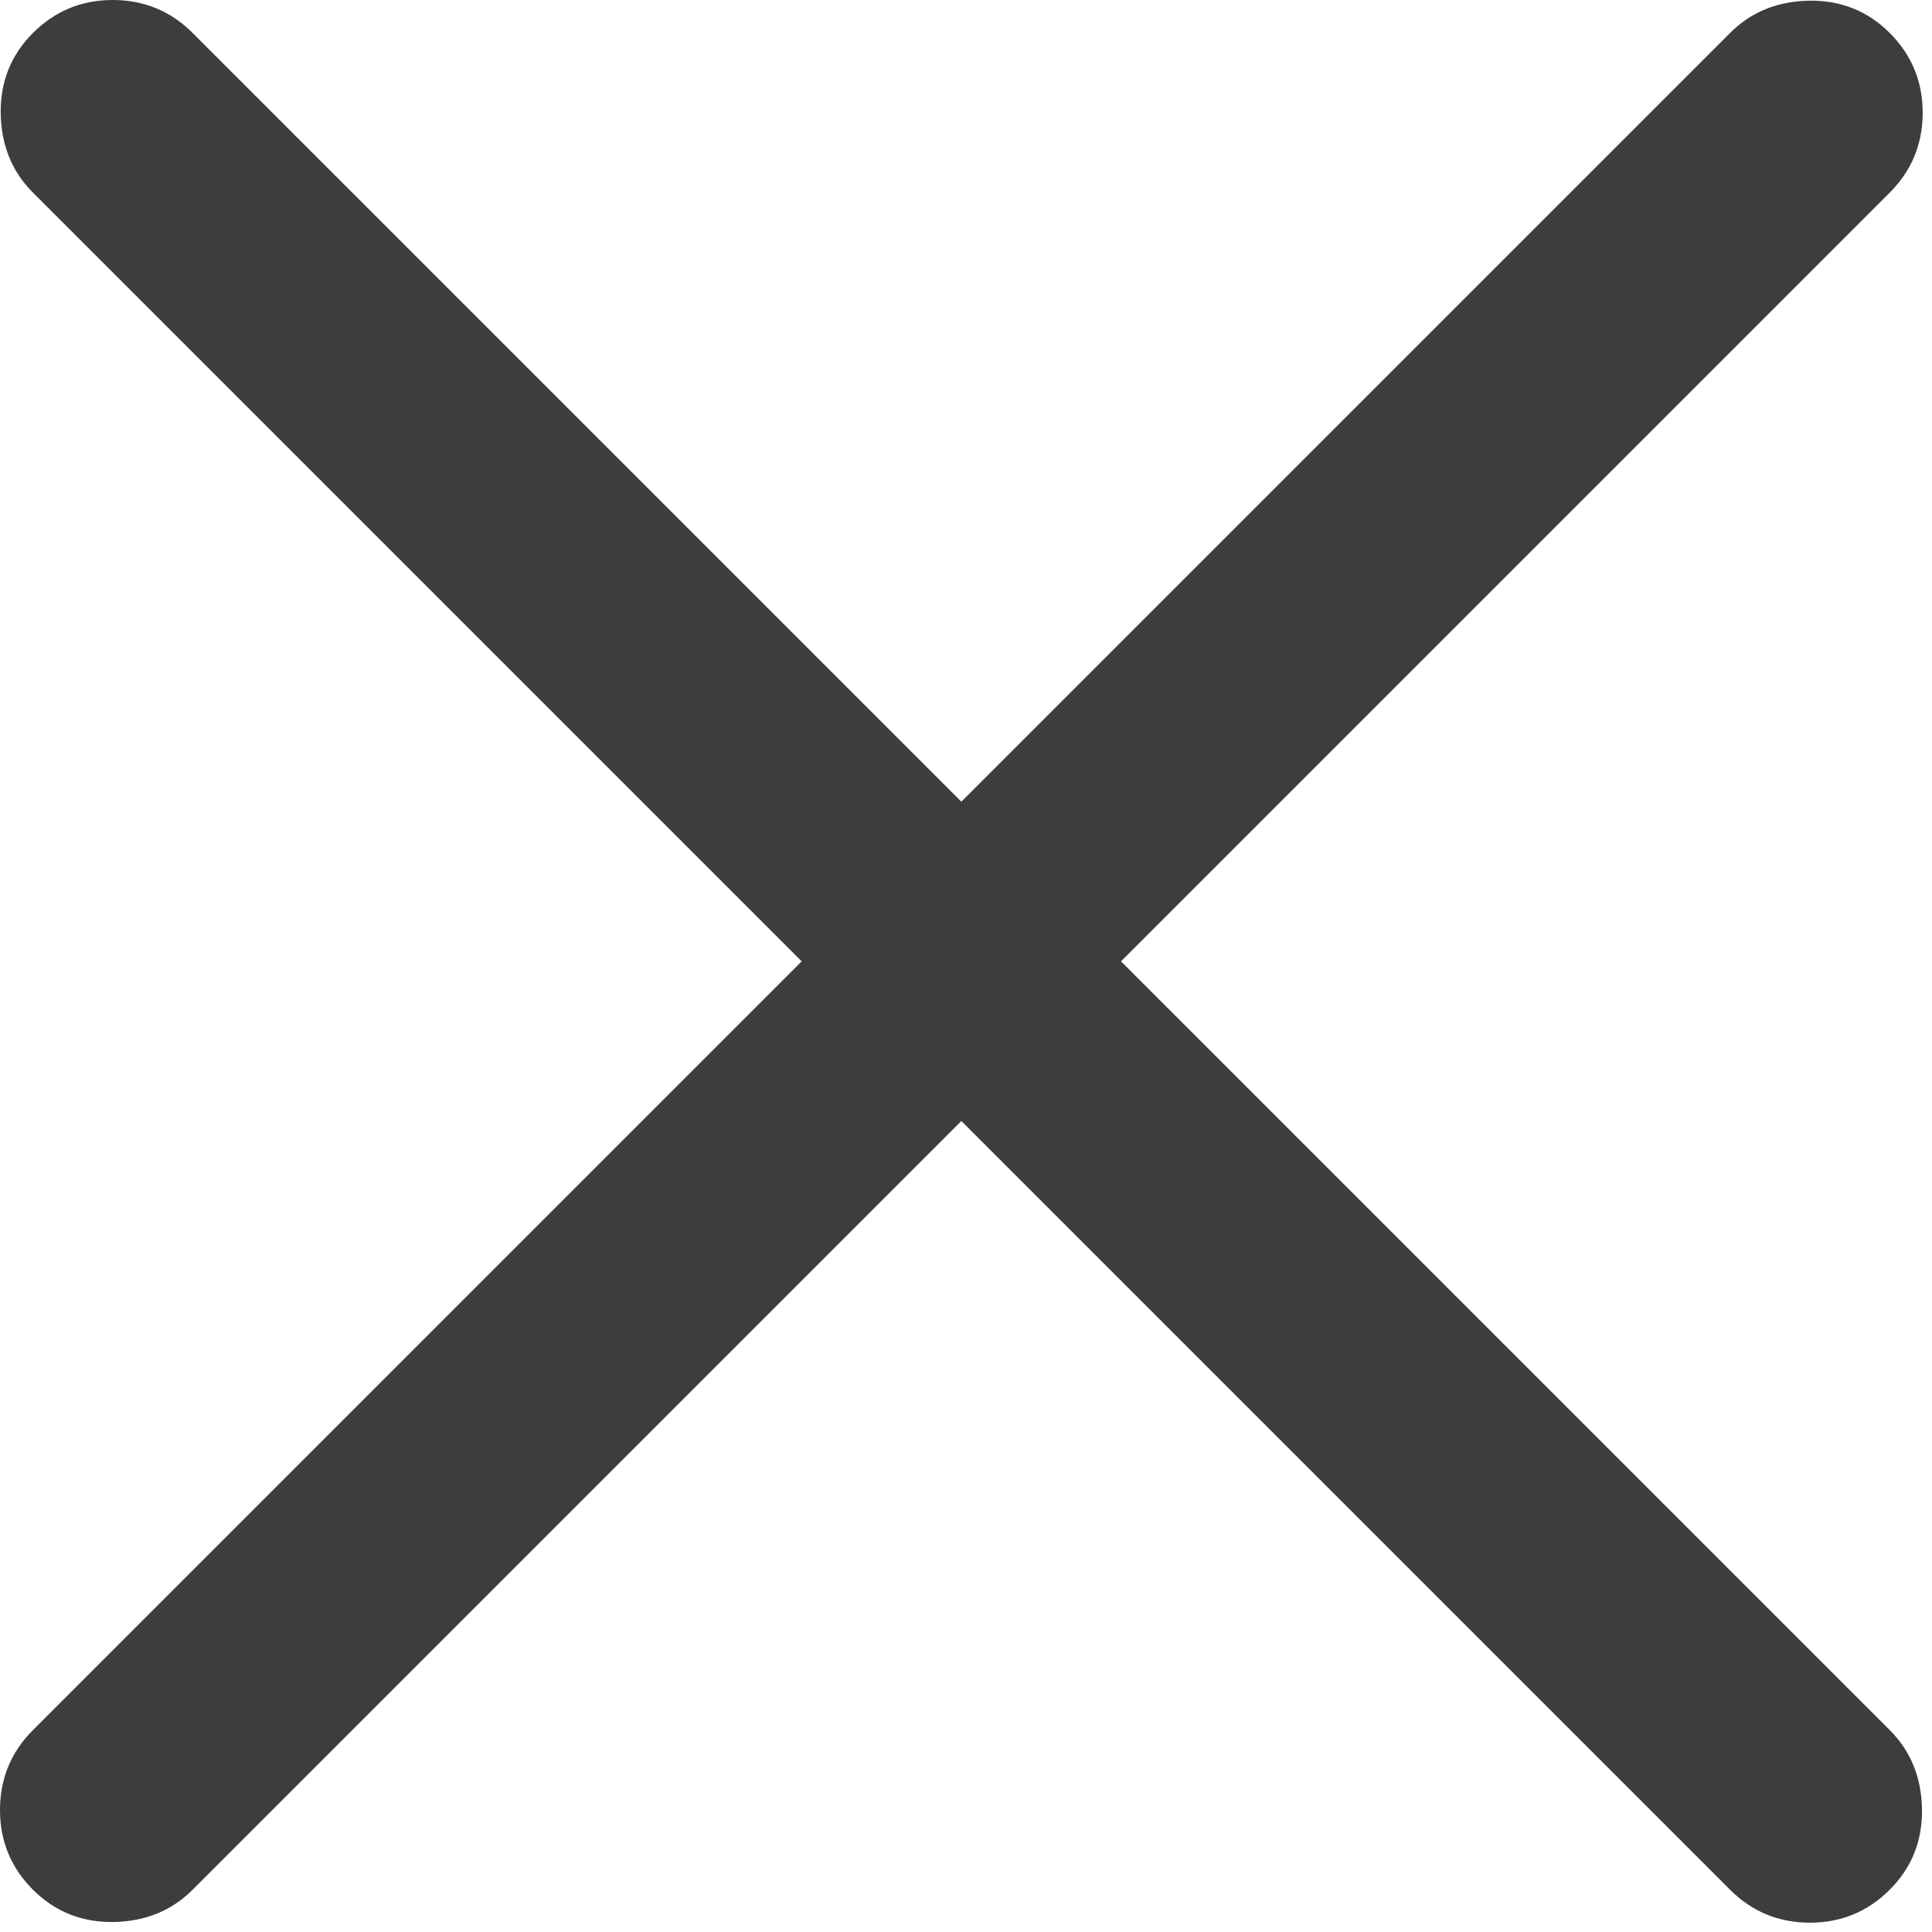
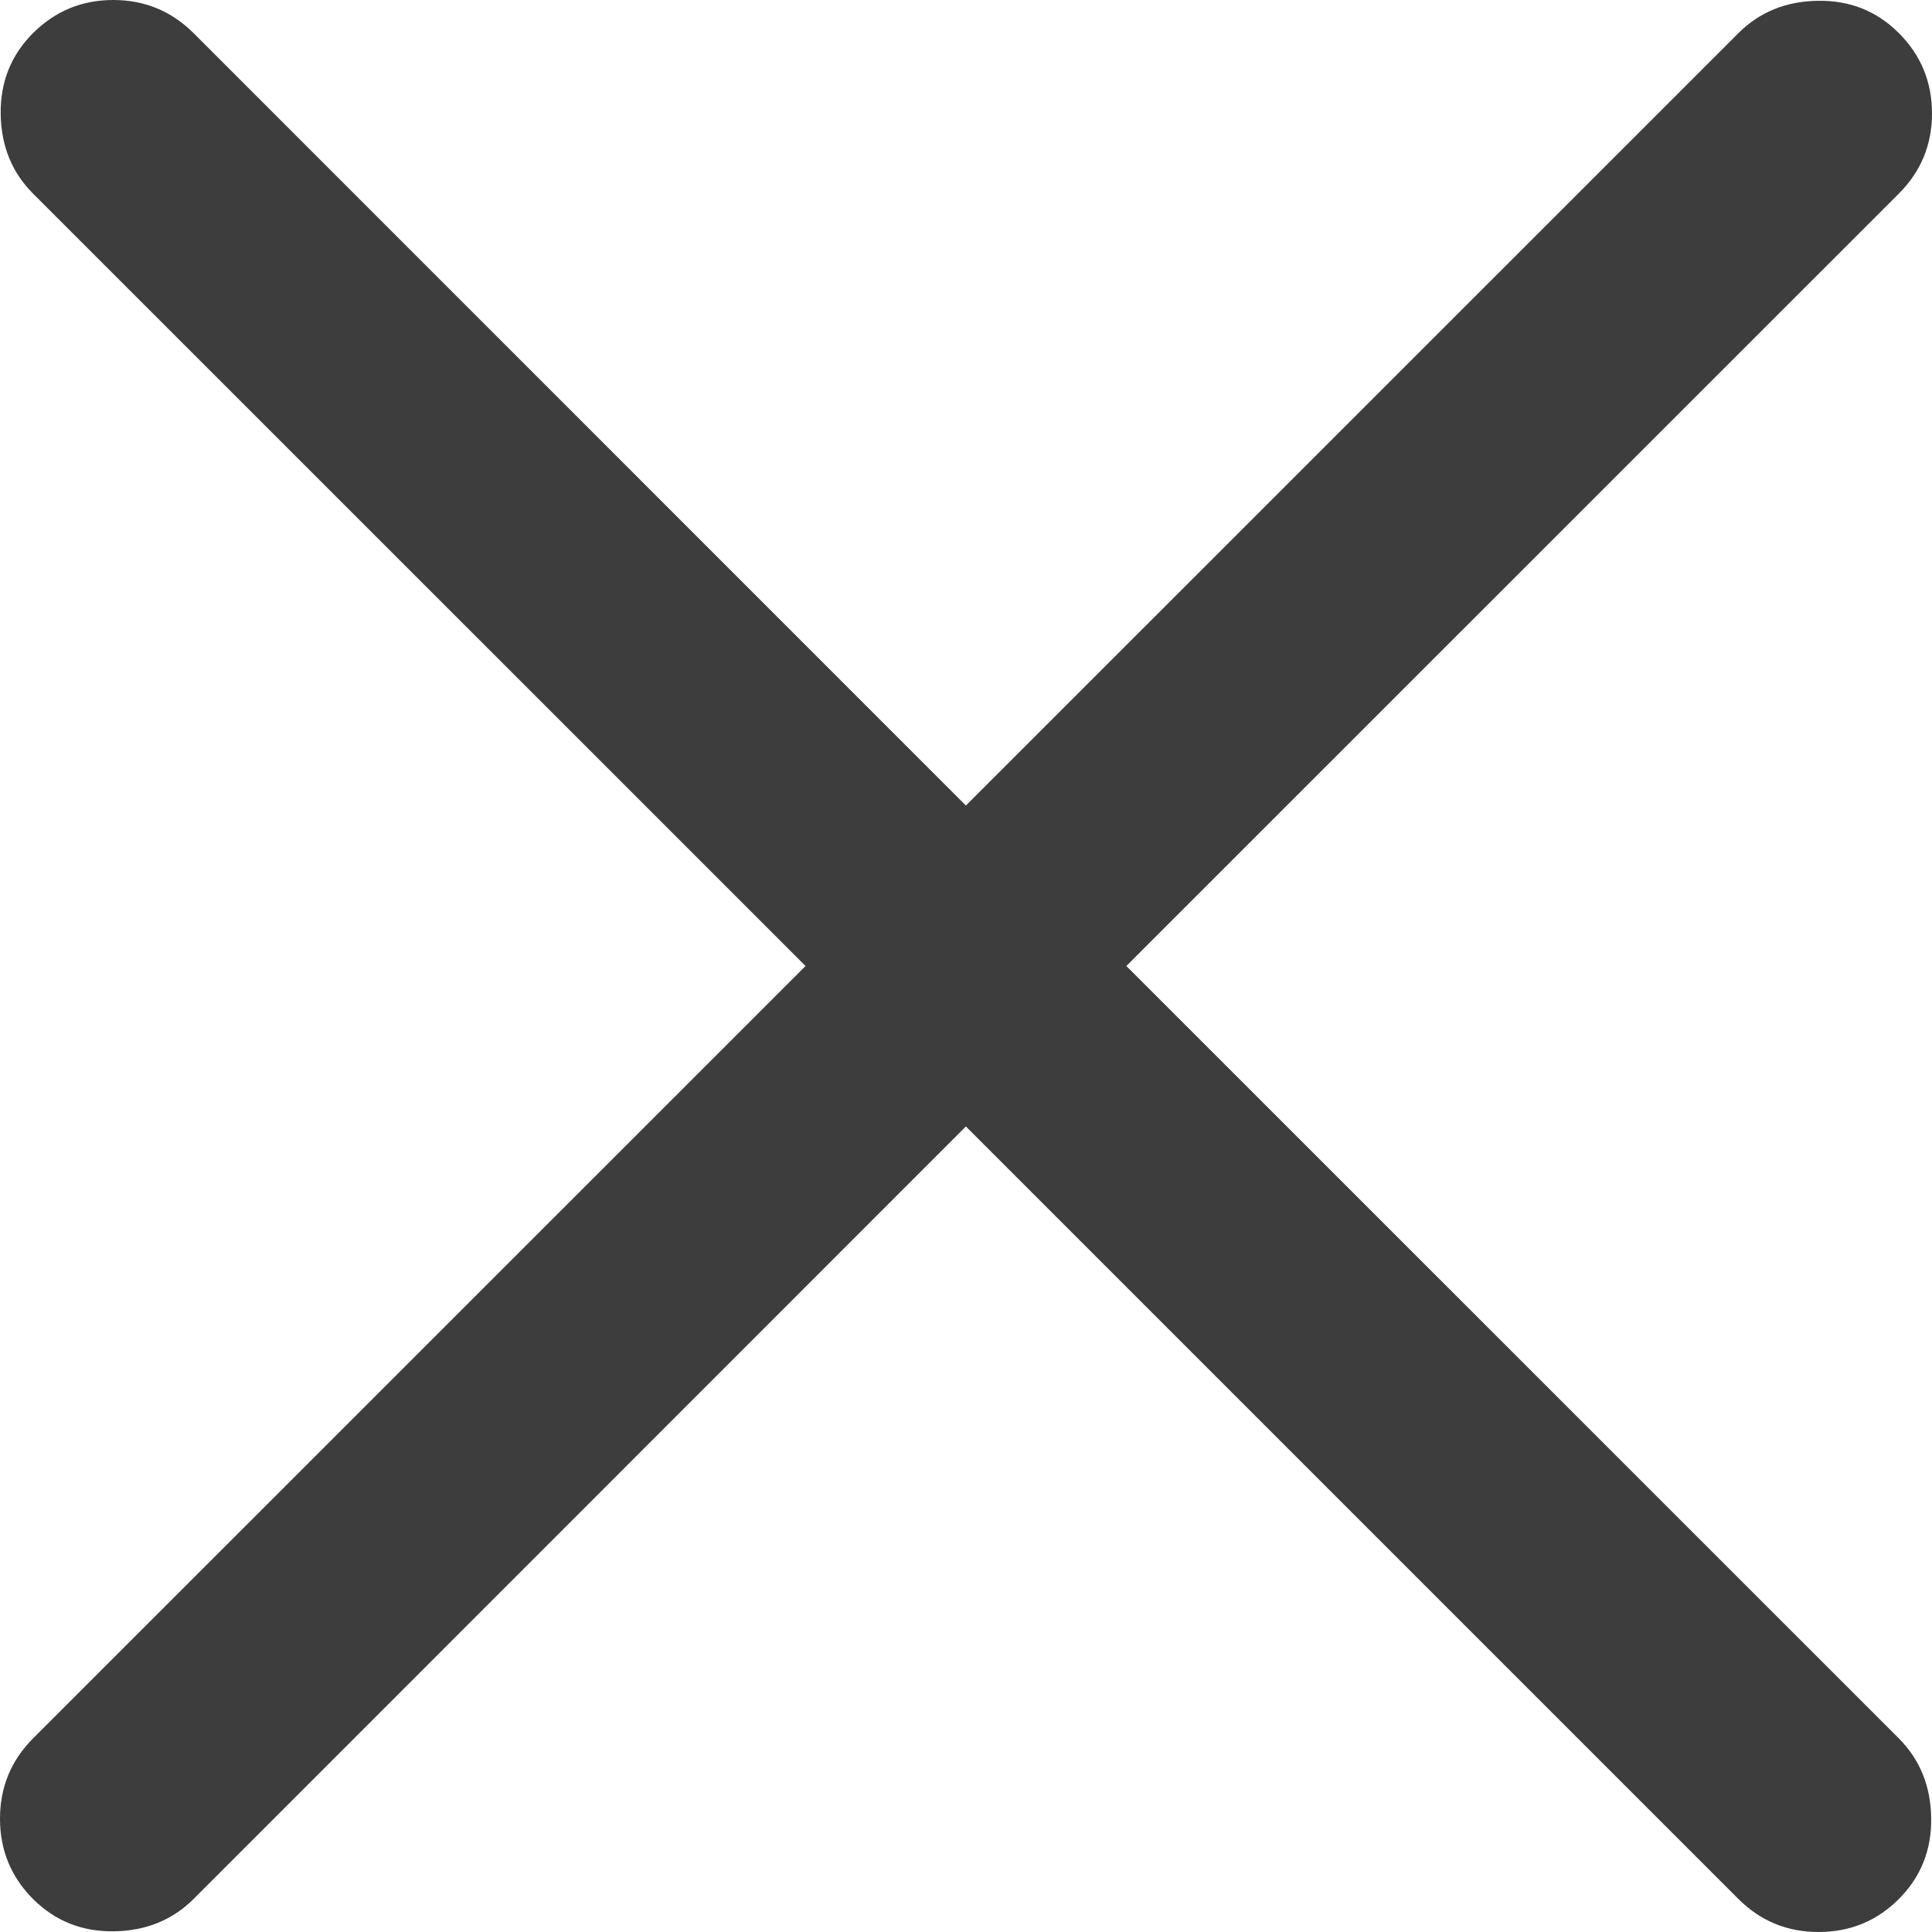
- <svg xmlns="http://www.w3.org/2000/svg" width="17" height="17" viewBox="0 0 17 17" fill="none">
-   <path d="M8.459 9.864L1.695 16.628C1.51 16.813 1.278 16.907 0.999 16.912C0.719 16.916 0.483 16.821 0.29 16.628C0.097 16.435 0 16.201 0 15.926C0 15.651 0.097 15.416 0.29 15.223L7.054 8.459L0.29 1.695C0.105 1.51 0.011 1.278 0.006 0.999C0.002 0.719 0.097 0.483 0.29 0.29C0.483 0.097 0.717 0 0.992 0C1.267 0 1.502 0.097 1.695 0.29L8.459 7.054L15.223 0.29C15.408 0.105 15.64 0.011 15.919 0.006C16.199 0.002 16.435 0.097 16.628 0.29C16.821 0.483 16.918 0.717 16.918 0.992C16.918 1.267 16.821 1.502 16.628 1.695L9.864 8.459L16.628 15.223C16.813 15.408 16.907 15.64 16.912 15.919C16.916 16.199 16.821 16.435 16.628 16.628C16.435 16.821 16.201 16.918 15.926 16.918C15.651 16.918 15.416 16.821 15.223 16.628L8.459 9.864Z" fill="#3D3D3D" />
+ <svg xmlns="http://www.w3.org/2000/svg" width="16.918" height="16.918" viewBox="7.541 7.54 16.918 16.918" fill="none">
+   <g>
+     <mask id="mask0_12720_2" style="mask-type:alpha" maskUnits="userSpaceOnUse" x="0" y="0" width="32" height="32">
+       <rect width="32" height="32" fill="#D9D9D9" />
+     </mask>
+     <g mask="url(#mask0_12720_2)">
+       <path d="M15.999 17.404L9.236 24.169C9.051 24.353 8.819 24.448 8.539 24.452C8.26 24.456 8.024 24.362 7.83 24.169C7.637 23.975 7.541 23.741 7.541 23.466C7.541 23.191 7.637 22.957 7.83 22.763L14.595 15.999L7.83 9.235C7.646 9.051 7.551 8.819 7.547 8.539C7.543 8.26 7.637 8.023 7.83 7.83C8.024 7.637 8.258 7.54 8.533 7.54C8.808 7.54 9.042 7.637 9.236 7.83L15.999 14.594L22.764 7.83C22.948 7.646 23.18 7.551 23.46 7.547C23.739 7.542 23.976 7.637 24.169 7.83C24.362 8.023 24.459 8.258 24.459 8.533C24.459 8.808 24.362 9.042 24.169 9.235L17.404 15.999L24.169 22.763C24.353 22.948 24.448 23.18 24.452 23.46C24.456 23.739 24.362 23.975 24.169 24.169C23.976 24.362 23.741 24.458 23.466 24.458C23.191 24.458 22.957 24.362 22.764 24.169L15.999 17.404Z" fill="#3D3D3D" />
+     </g>
+   </g>
</svg>
